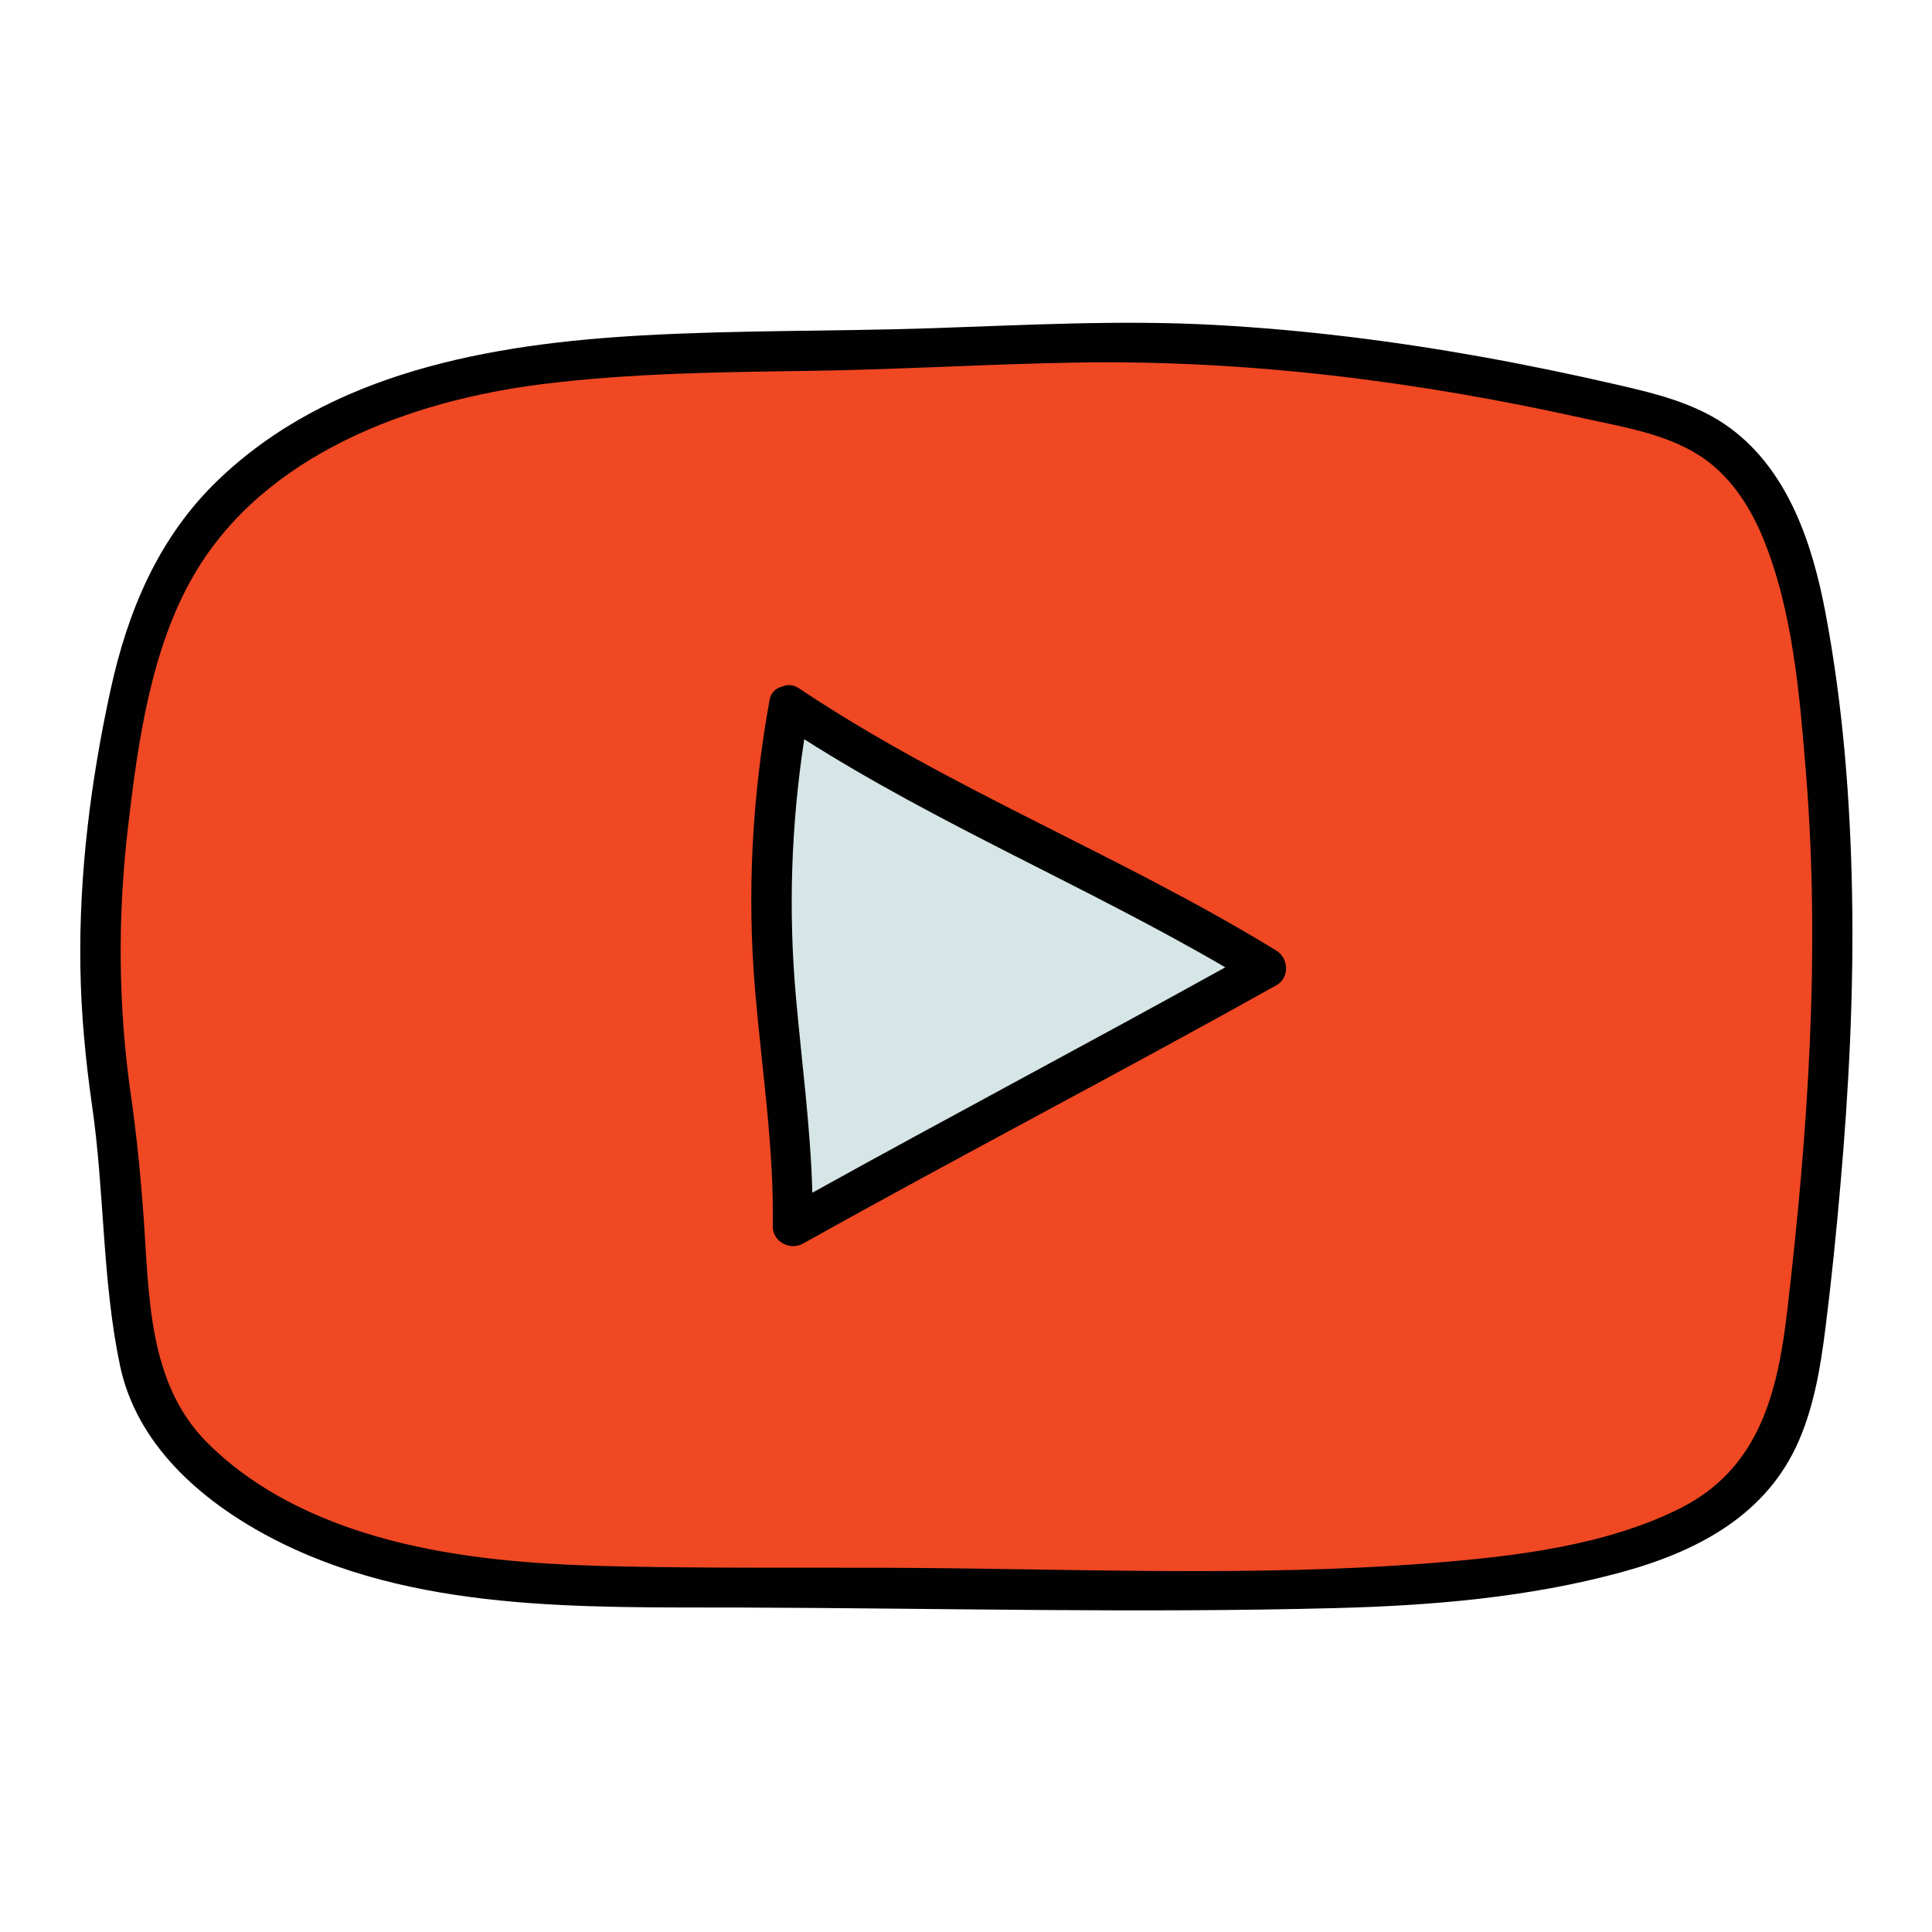
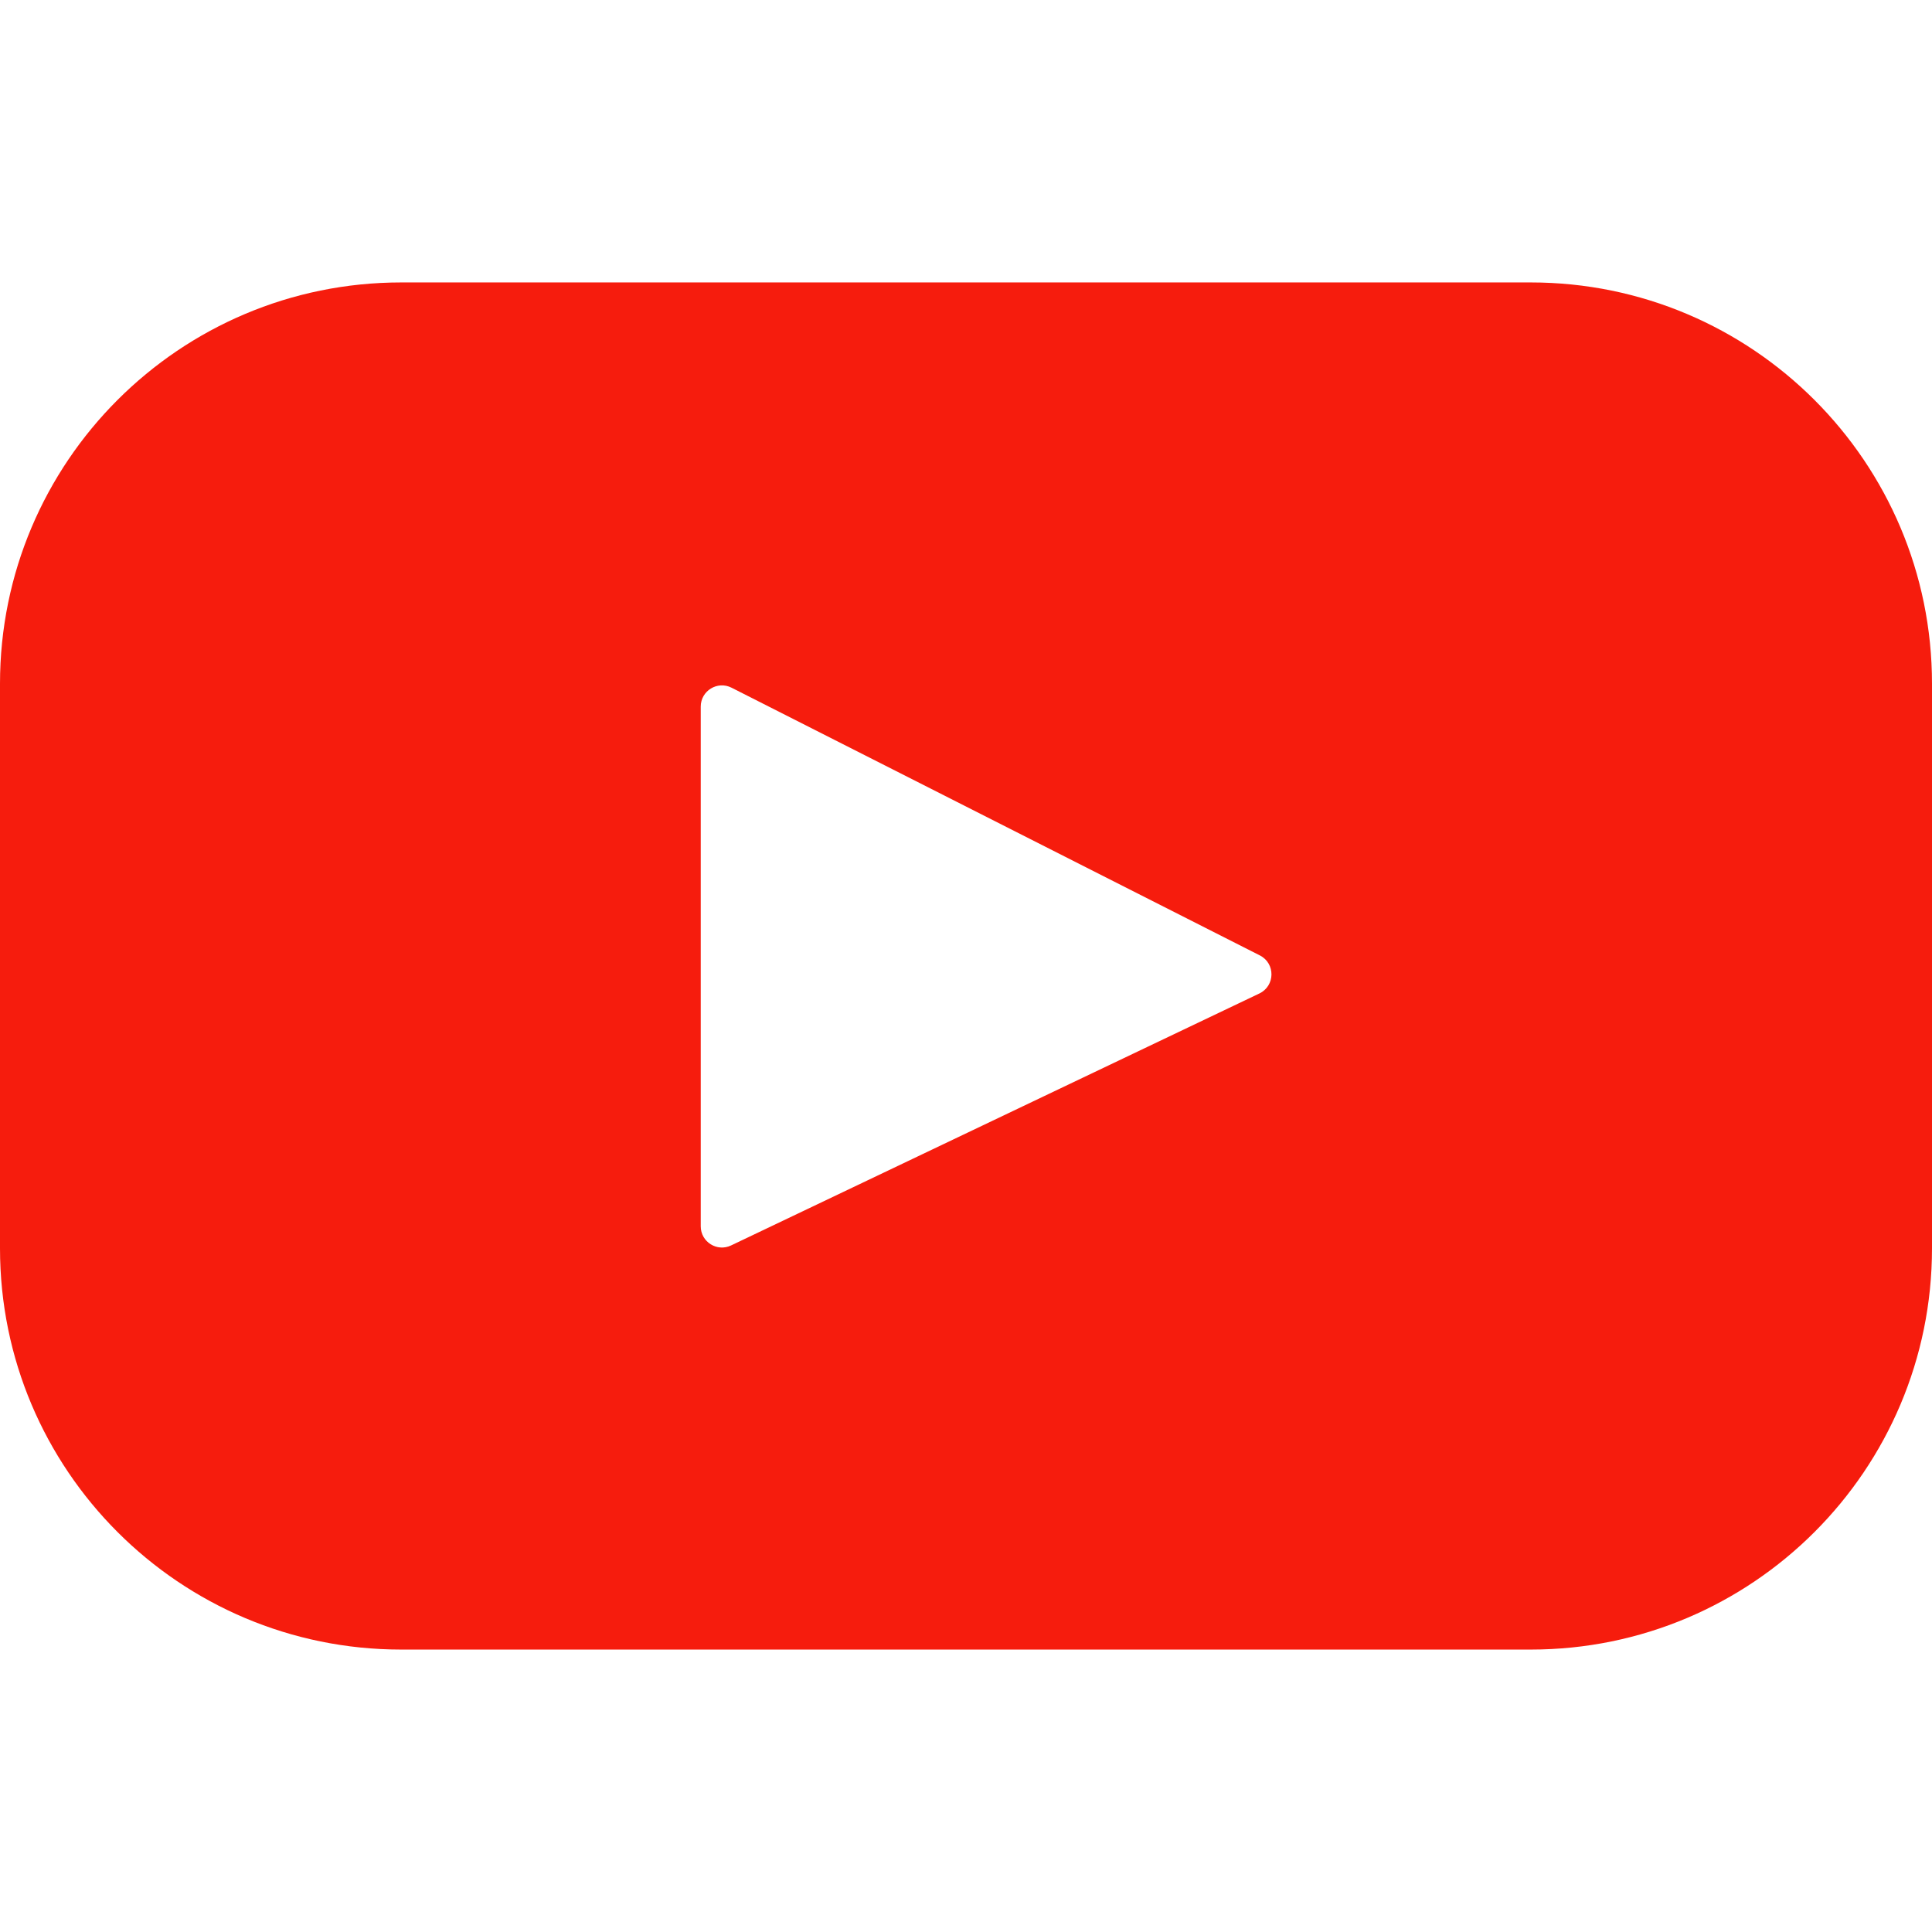
- <svg xmlns="http://www.w3.org/2000/svg" viewBox="0 0 48 48" width="192px" height="192px">
-   <path fill="#ef4823" d="M2.771,27.348c-0.507-3.402-0.287-6.486,0.411-9.854c0.231-1.115,0.536-2.227,1.075-3.232 c1.761-3.28,5.685-4.823,9.4-5.24c3.715-0.416,7.283-0.221,11.015-0.437c5.51-0.319,10.337,0.289,15.482,1.48 c0.795,0.184,1.606,0.375,2.297,0.807c1.592,0.996,2.172,3.002,2.485,4.847c0.944,5.56,0.612,11.258-0.034,16.86 c-0.169,1.462-0.396,3.008-1.345,4.137c-0.848,1.008-2.146,1.522-3.422,1.867c-3.363,0.909-6.898,0.904-10.384,0.893 c-4.226-0.014-8.453-0.027-12.679-0.041c-4.114-0.013-8.593-0.152-11.757-2.766c-0.681-0.562-1.288-1.243-1.615-2.061 c-0.238-0.594-0.319-1.236-0.399-1.87C3.043,30.684,3.076,29.396,2.771,27.348z" />
-   <path fill="#010101" d="M46.014,22.201c-0.043-2.331-0.227-4.68-0.66-6.974c-0.32-1.695-0.914-3.51-2.355-4.582 c-0.828-0.616-1.837-0.861-2.826-1.088c-1.117-0.257-2.239-0.491-3.367-0.693c-2.19-0.393-4.403-0.67-6.625-0.791 c-2.37-0.129-4.715,0.005-7.082,0.083c-2.385,0.078-4.773,0.044-7.156,0.178C12.206,8.545,8.202,9.239,5.4,11.945 c-1.462,1.412-2.226,3.233-2.653,5.193c-0.493,2.258-0.786,4.579-0.75,6.892c0.018,1.157,0.127,2.306,0.292,3.451 c0.309,2.133,0.248,4.331,0.692,6.444c0.41,1.951,1.987,3.338,3.682,4.242c3.576,1.908,7.845,1.759,11.778,1.772 c4.917,0.016,9.85,0.142,14.766,0.013c2.371-0.062,4.766-0.263,7.063-0.887c1.88-0.511,3.625-1.413,4.428-3.285 c0.382-0.89,0.537-1.846,0.657-2.801c0.148-1.173,0.266-2.352,0.369-3.53C45.936,27.04,46.059,24.62,46.014,22.201z M44.402,32.579 c-0.235,2.017-0.695,3.903-2.647,4.888c-1.855,0.936-4.13,1.202-6.173,1.365c-4.485,0.358-9.042,0.134-13.537,0.119 c-2.184-0.007-4.37,0.012-6.554-0.032c-1.836-0.037-3.685-0.145-5.477-0.573c-1.788-0.427-3.56-1.193-4.874-2.512 c-1.49-1.496-1.431-3.717-1.579-5.693c-0.073-0.979-0.168-1.954-0.308-2.926c-0.319-2.207-0.333-4.443-0.074-6.658 c0.244-2.092,0.565-4.432,1.642-6.278c1.748-2.998,5.377-4.328,8.657-4.736c2.197-0.274,4.422-0.298,6.633-0.329 c2.202-0.031,4.398-0.168,6.599-0.206c4.259-0.074,8.481,0.461,12.633,1.384c0.959,0.213,2.013,0.378,2.857,0.911 c0.754,0.476,1.265,1.246,1.599,2.058c0.744,1.809,0.912,3.9,1.069,5.828C45.23,23.651,44.92,28.143,44.402,32.579z" />
-   <path fill="#d6e5e5" d="M19.6,17.534C19,22,19.78,26.353,19.7,30.466c3.819-2.139,7.937-4.278,11.757-6.417 c-1.568-0.967-3.336-1.955-4.998-2.75C24.247,20.242,21.461,18.791,19.6,17.534z" />
-   <path fill="#010101" d="M31.709,23.617c-3.848-2.363-8.1-4-11.857-6.515c-0.154-0.103-0.302-0.098-0.426-0.041 c-0.147,0.036-0.272,0.138-0.308,0.339c-0.431,2.392-0.563,4.791-0.357,7.213c0.166,1.952,0.469,3.887,0.439,5.851 c-0.006,0.386,0.427,0.614,0.752,0.432c3.897-2.179,7.86-4.237,11.757-6.417C32.044,24.293,32.022,23.81,31.709,23.617z M19.775,24.774c-0.192-2.15-0.119-4.281,0.206-6.408c3.349,2.13,7.034,3.667,10.461,5.667c-3.407,1.889-6.852,3.71-10.259,5.599 C20.137,28.007,19.919,26.396,19.775,24.774z" />
+ <svg xmlns="http://www.w3.org/2000/svg" height="800px" width="800px" version="1.1" id="Layer_1" viewBox="0 0 461.001 461.001" xml:space="preserve">
+   <g>
+     <path style="fill:#F61C0D;" d="M365.257,67.393H95.744C42.866,67.393,0,110.259,0,163.137v134.728   c0,52.878,42.866,95.744,95.744,95.744h269.513c52.878,0,95.744-42.866,95.744-95.744V163.137   C461.001,110.259,418.135,67.393,365.257,67.393z M300.506,237.056l-126.06,60.123c-3.359,1.602-7.239-0.847-7.239-4.568V168.607   c0-3.774,3.982-6.22,7.348-4.514l126.06,63.881C304.363,229.873,304.298,235.248,300.506,237.056z" />
+   </g>
</svg>
